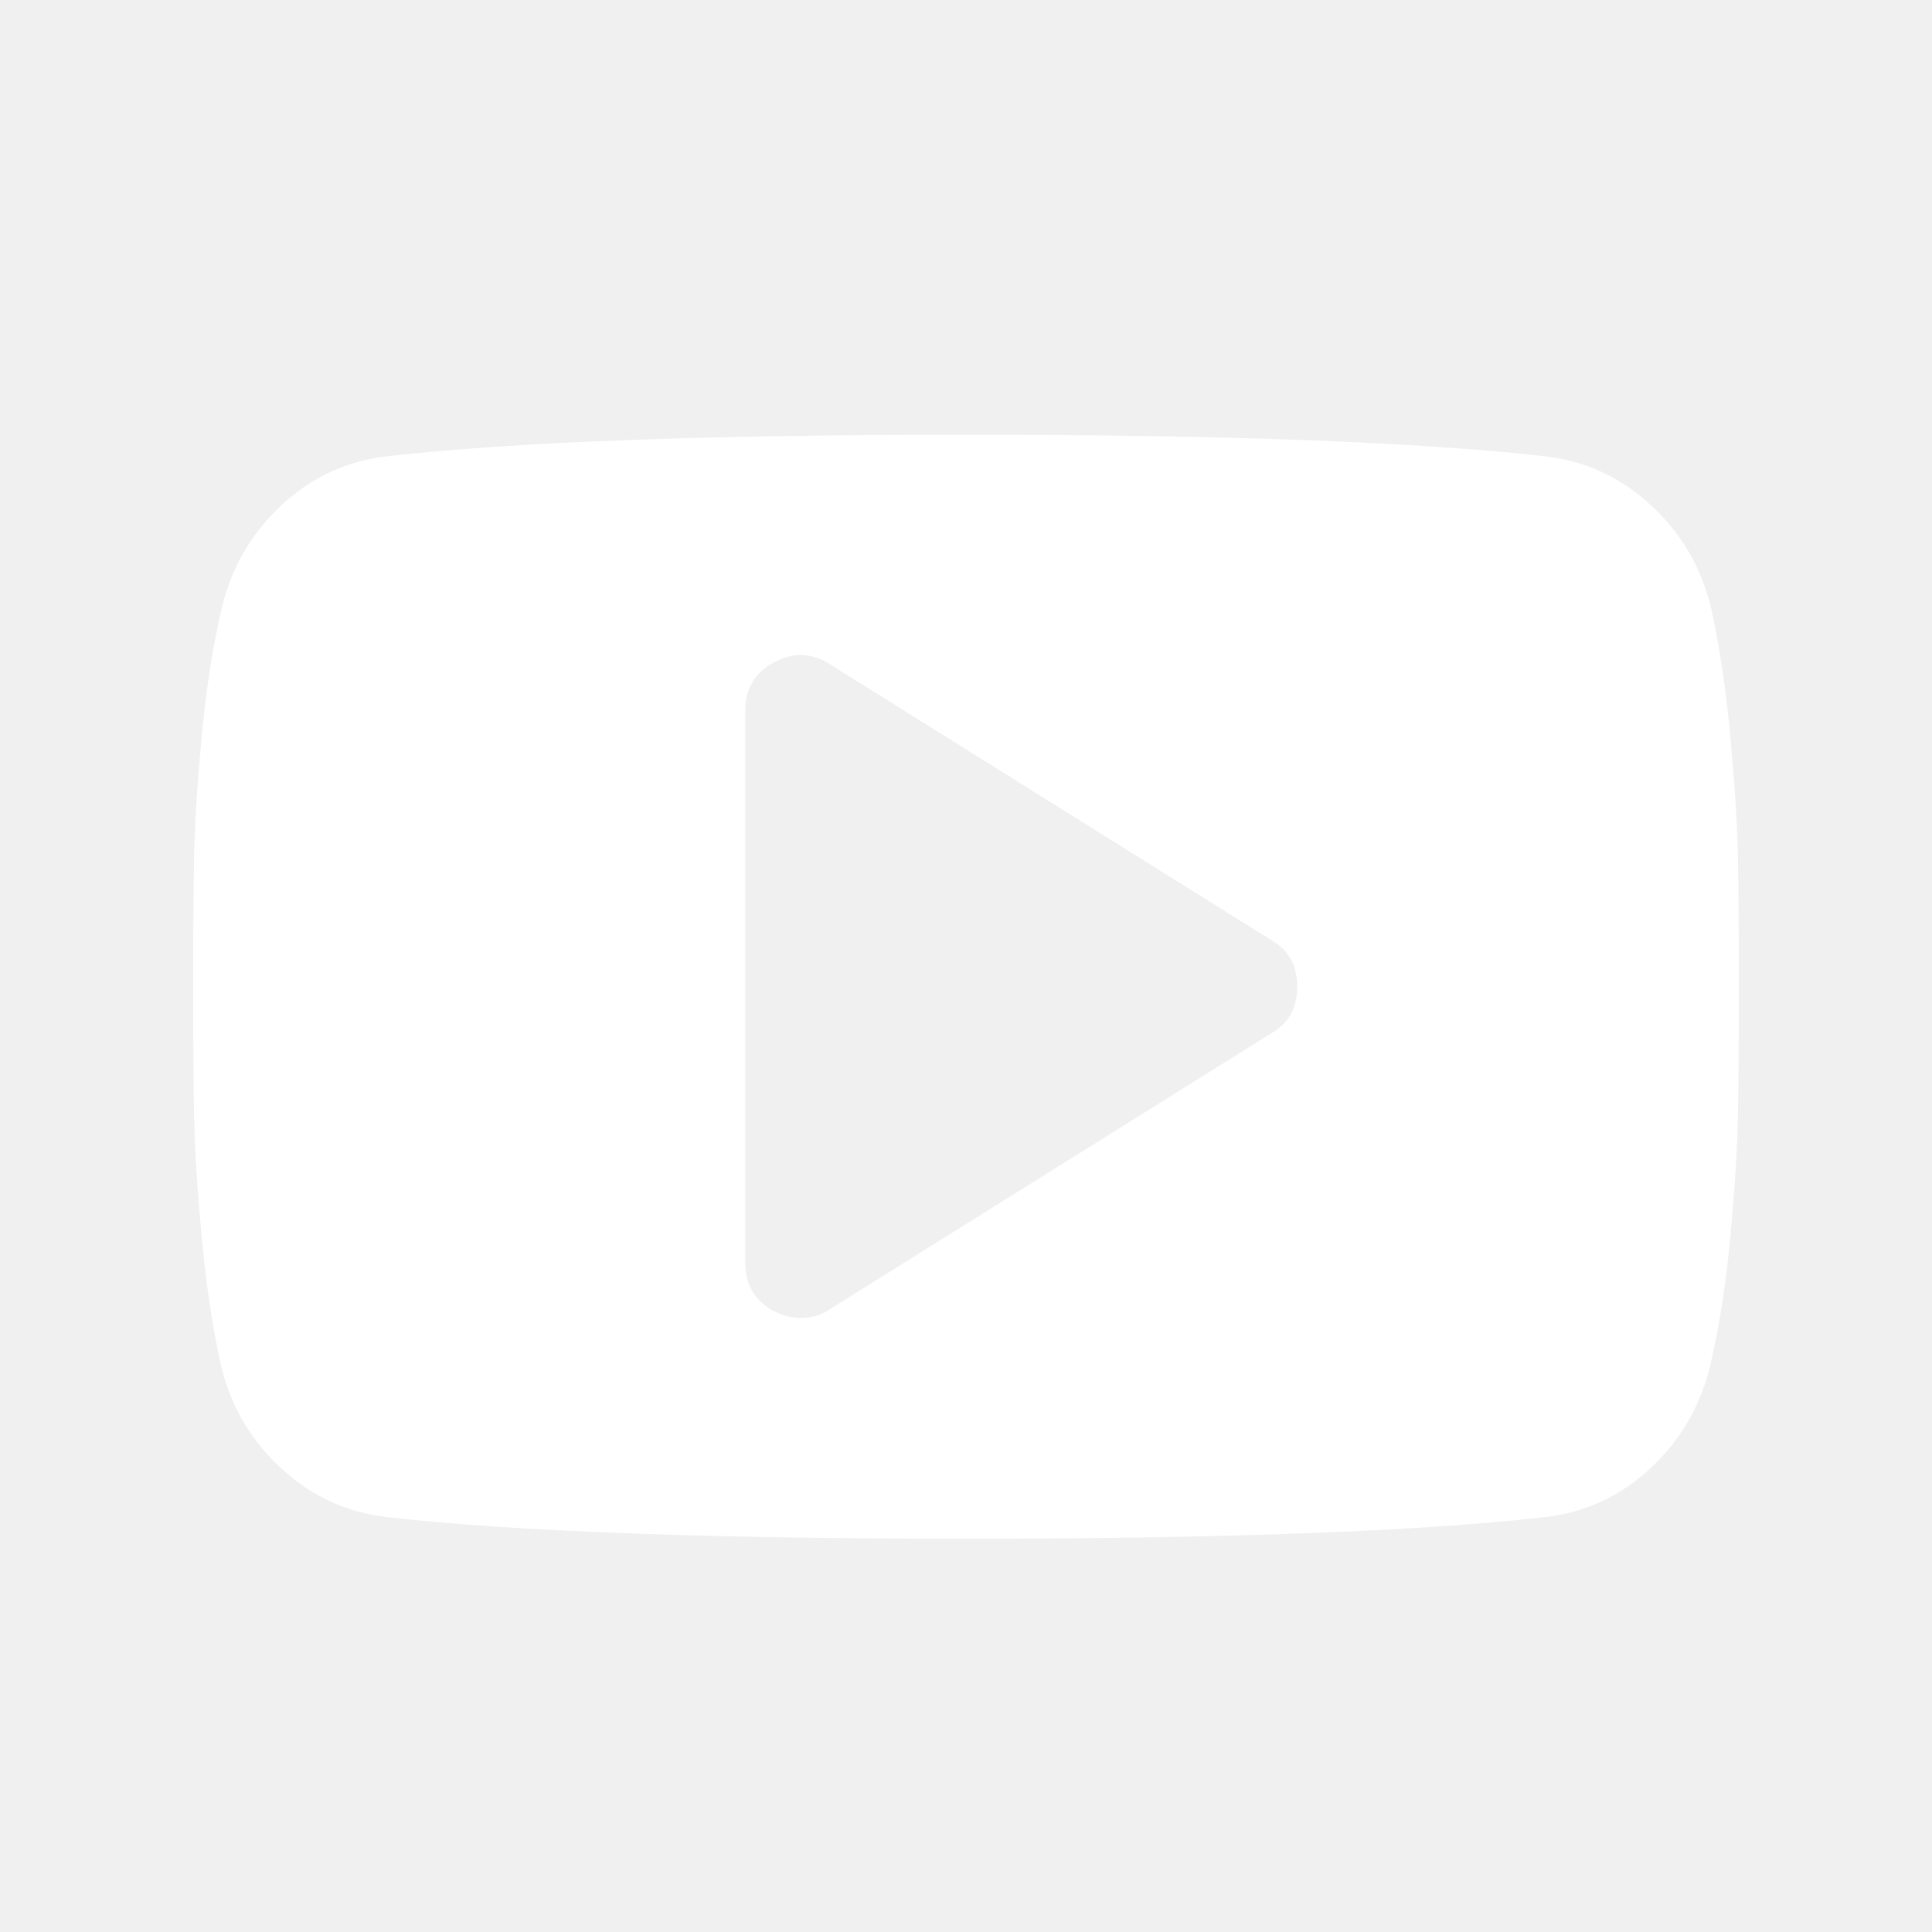
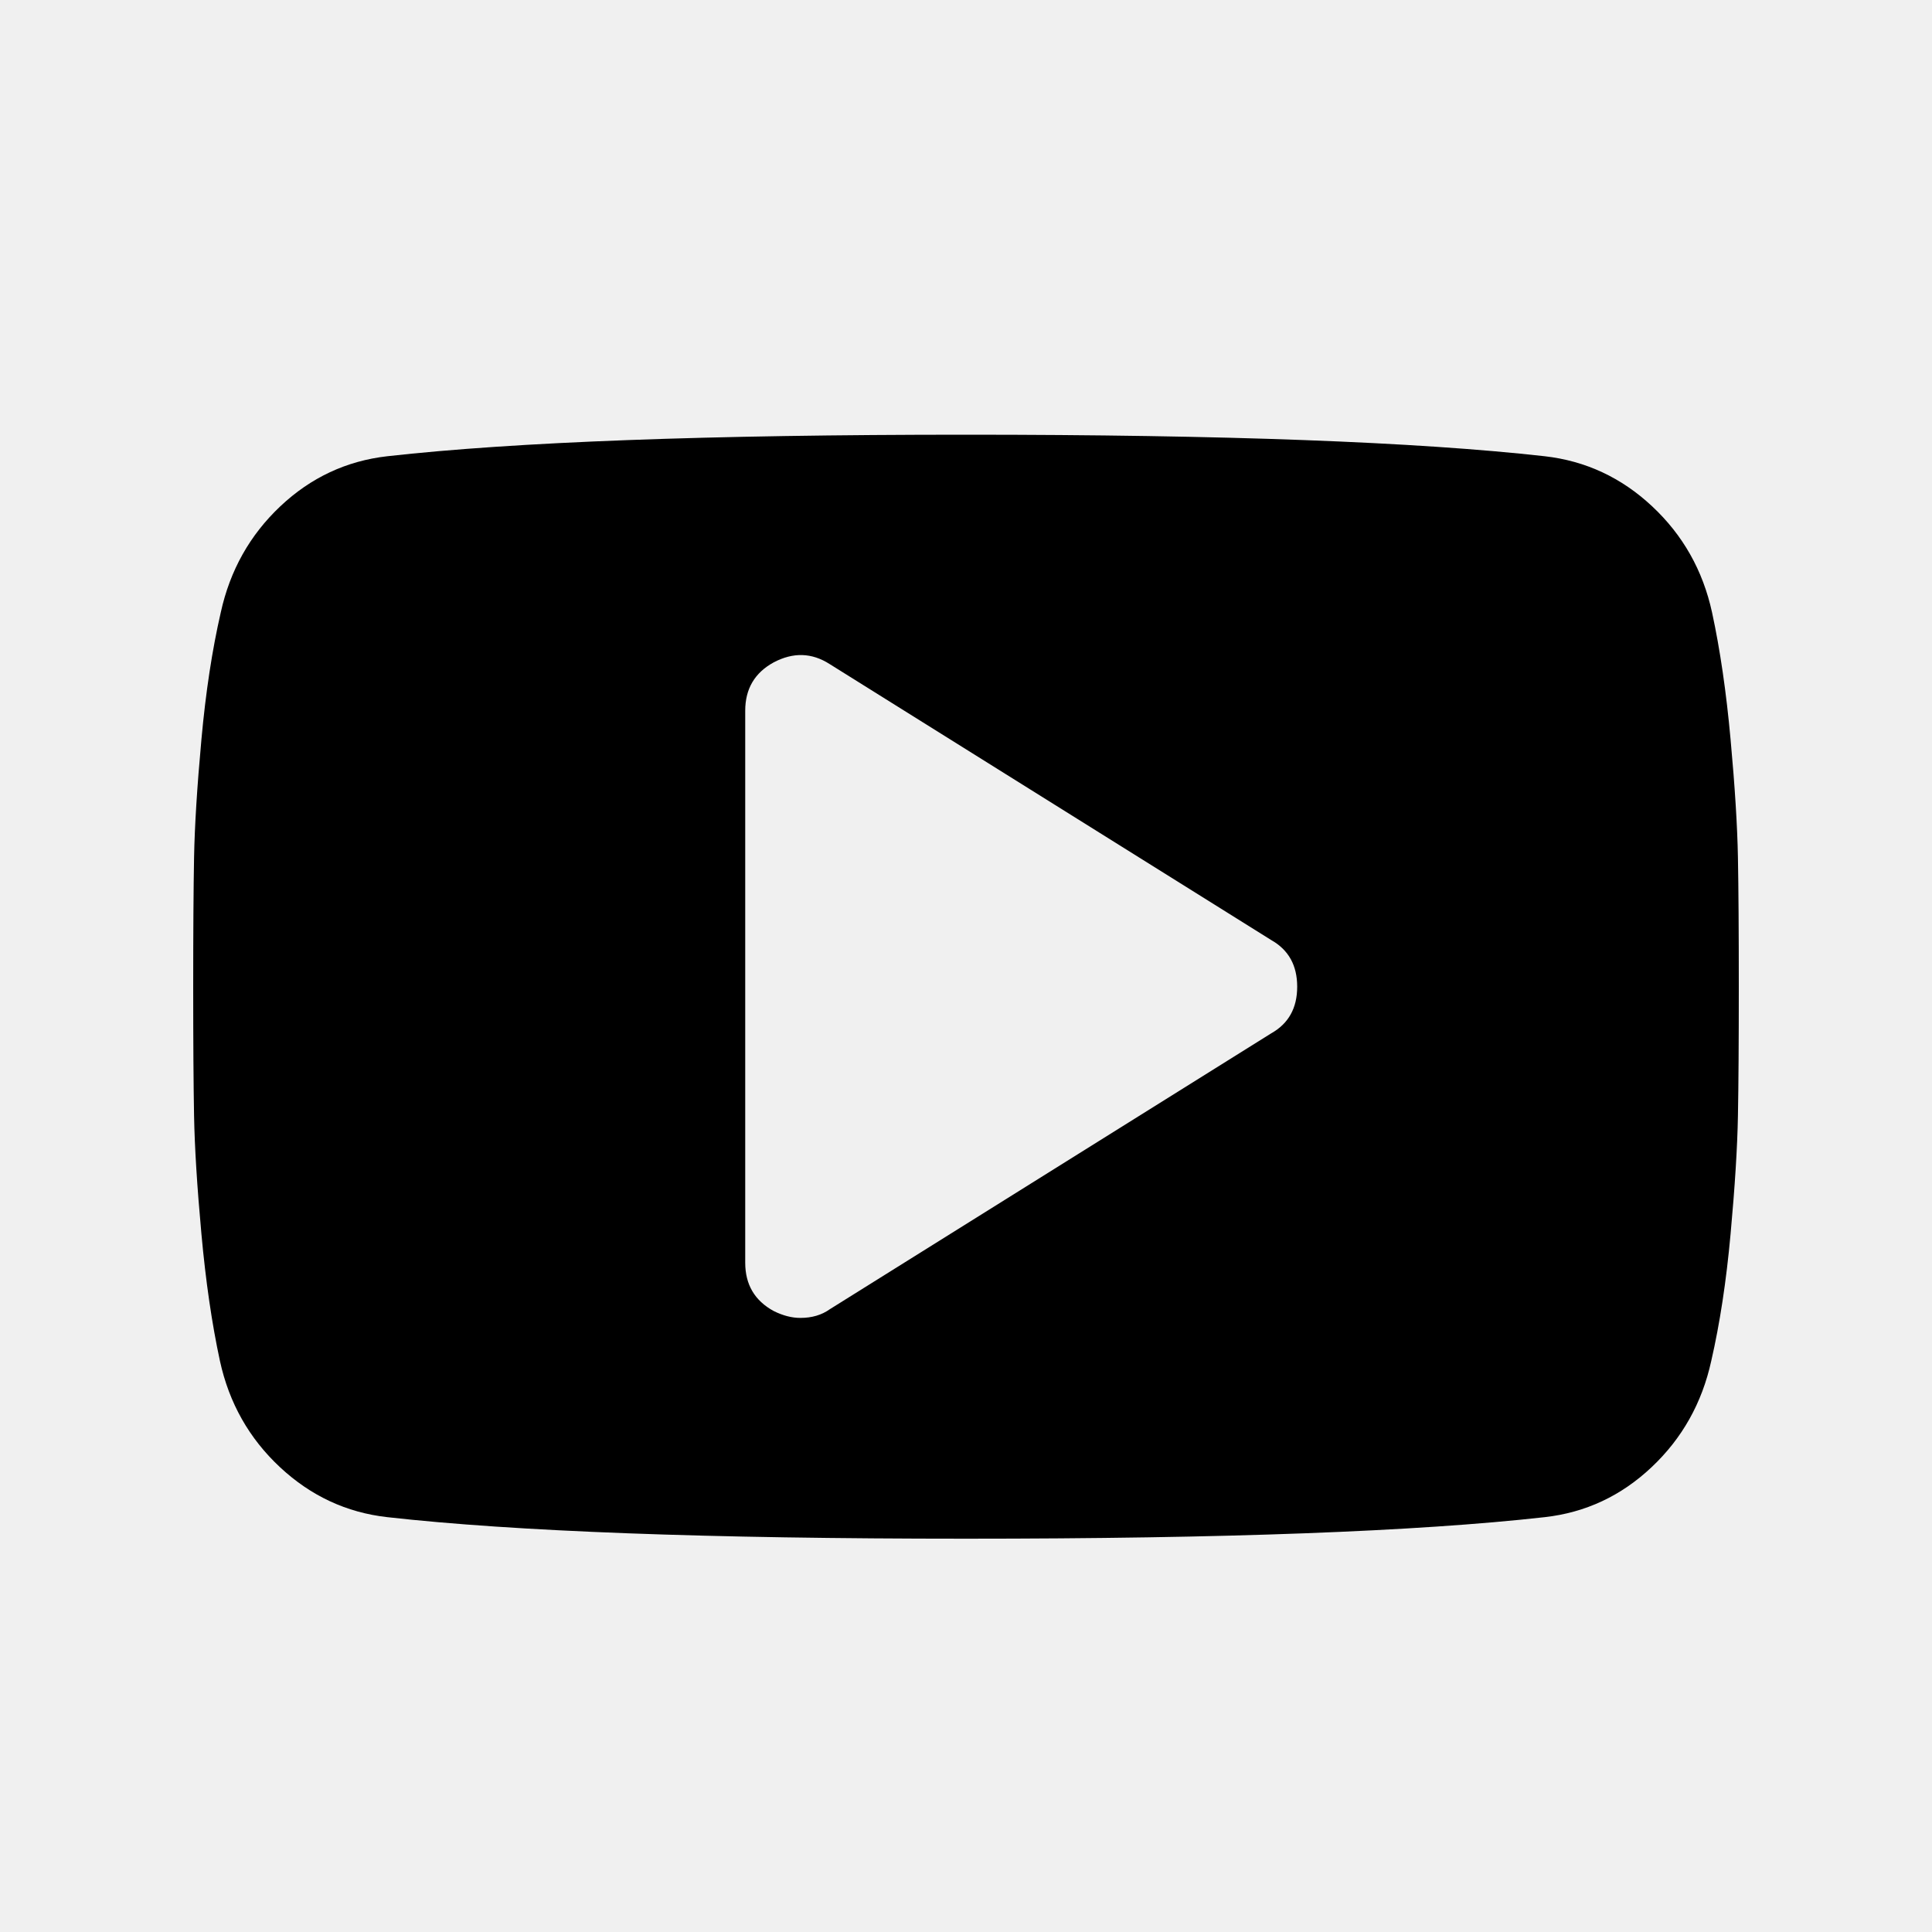
<svg xmlns="http://www.w3.org/2000/svg" width="40" height="40" viewBox="0 0 40 40" fill="none">
-   <path d="M26.857 20.429C26.857 19.988 26.679 19.667 26.321 19.464L17.179 13.75C16.809 13.512 16.423 13.5 16.018 13.714C15.625 13.929 15.429 14.262 15.429 14.714V26.143C15.429 26.595 15.625 26.929 16.018 27.143C16.208 27.238 16.393 27.286 16.571 27.286C16.809 27.286 17.012 27.226 17.179 27.107L26.321 21.393C26.679 21.191 26.857 20.869 26.857 20.429ZM36 20.429C36 21.571 35.994 22.464 35.982 23.107C35.97 23.75 35.92 24.562 35.83 25.545C35.741 26.527 35.607 27.405 35.429 28.179C35.238 29.048 34.827 29.78 34.196 30.375C33.566 30.97 32.827 31.316 31.982 31.411C29.339 31.708 25.345 31.857 20 31.857C14.655 31.857 10.661 31.708 8.018 31.411C7.173 31.316 6.432 30.97 5.795 30.375C5.158 29.78 4.744 29.048 4.554 28.179C4.387 27.405 4.259 26.527 4.17 25.545C4.08 24.562 4.03 23.75 4.018 23.107C4.006 22.464 4 21.571 4 20.429C4 19.286 4.006 18.393 4.018 17.75C4.03 17.107 4.08 16.295 4.17 15.312C4.259 14.33 4.393 13.452 4.571 12.679C4.762 11.809 5.173 11.077 5.804 10.482C6.435 9.887 7.173 9.542 8.018 9.446C10.661 9.149 14.655 9 20 9C25.345 9 29.339 9.149 31.982 9.446C32.827 9.542 33.569 9.887 34.205 10.482C34.842 11.077 35.256 11.809 35.446 12.679C35.613 13.452 35.741 14.33 35.83 15.312C35.92 16.295 35.97 17.107 35.982 17.75C35.994 18.393 36 19.286 36 20.429Z" fill="white" />
+   <path d="M26.857 20.429C26.857 19.988 26.679 19.667 26.321 19.464L17.179 13.75C16.809 13.512 16.423 13.5 16.018 13.714C15.625 13.929 15.429 14.262 15.429 14.714V26.143C15.429 26.595 15.625 26.929 16.018 27.143C16.208 27.238 16.393 27.286 16.571 27.286C16.809 27.286 17.012 27.226 17.179 27.107L26.321 21.393C26.679 21.191 26.857 20.869 26.857 20.429ZM36 20.429C36 21.571 35.994 22.464 35.982 23.107C35.97 23.75 35.92 24.562 35.83 25.545C35.741 26.527 35.607 27.405 35.429 28.179C35.238 29.048 34.827 29.78 34.196 30.375C33.566 30.97 32.827 31.316 31.982 31.411C29.339 31.708 25.345 31.857 20 31.857C14.655 31.857 10.661 31.708 8.018 31.411C7.173 31.316 6.432 30.97 5.795 30.375C5.158 29.78 4.744 29.048 4.554 28.179C4.387 27.405 4.259 26.527 4.17 25.545C4.08 24.562 4.03 23.75 4.018 23.107C4.006 22.464 4 21.571 4 20.429C4 19.286 4.006 18.393 4.018 17.75C4.03 17.107 4.08 16.295 4.17 15.312C4.259 14.33 4.393 13.452 4.571 12.679C4.762 11.809 5.173 11.077 5.804 10.482C6.435 9.887 7.173 9.542 8.018 9.446C10.661 9.149 14.655 9 20 9C25.345 9 29.339 9.149 31.982 9.446C32.827 9.542 33.569 9.887 34.205 10.482C34.842 11.077 35.256 11.809 35.446 12.679C35.613 13.452 35.741 14.33 35.83 15.312C35.92 16.295 35.97 17.107 35.982 17.75C35.994 18.393 36 19.286 36 20.429Z" fill="black" />
</svg>
